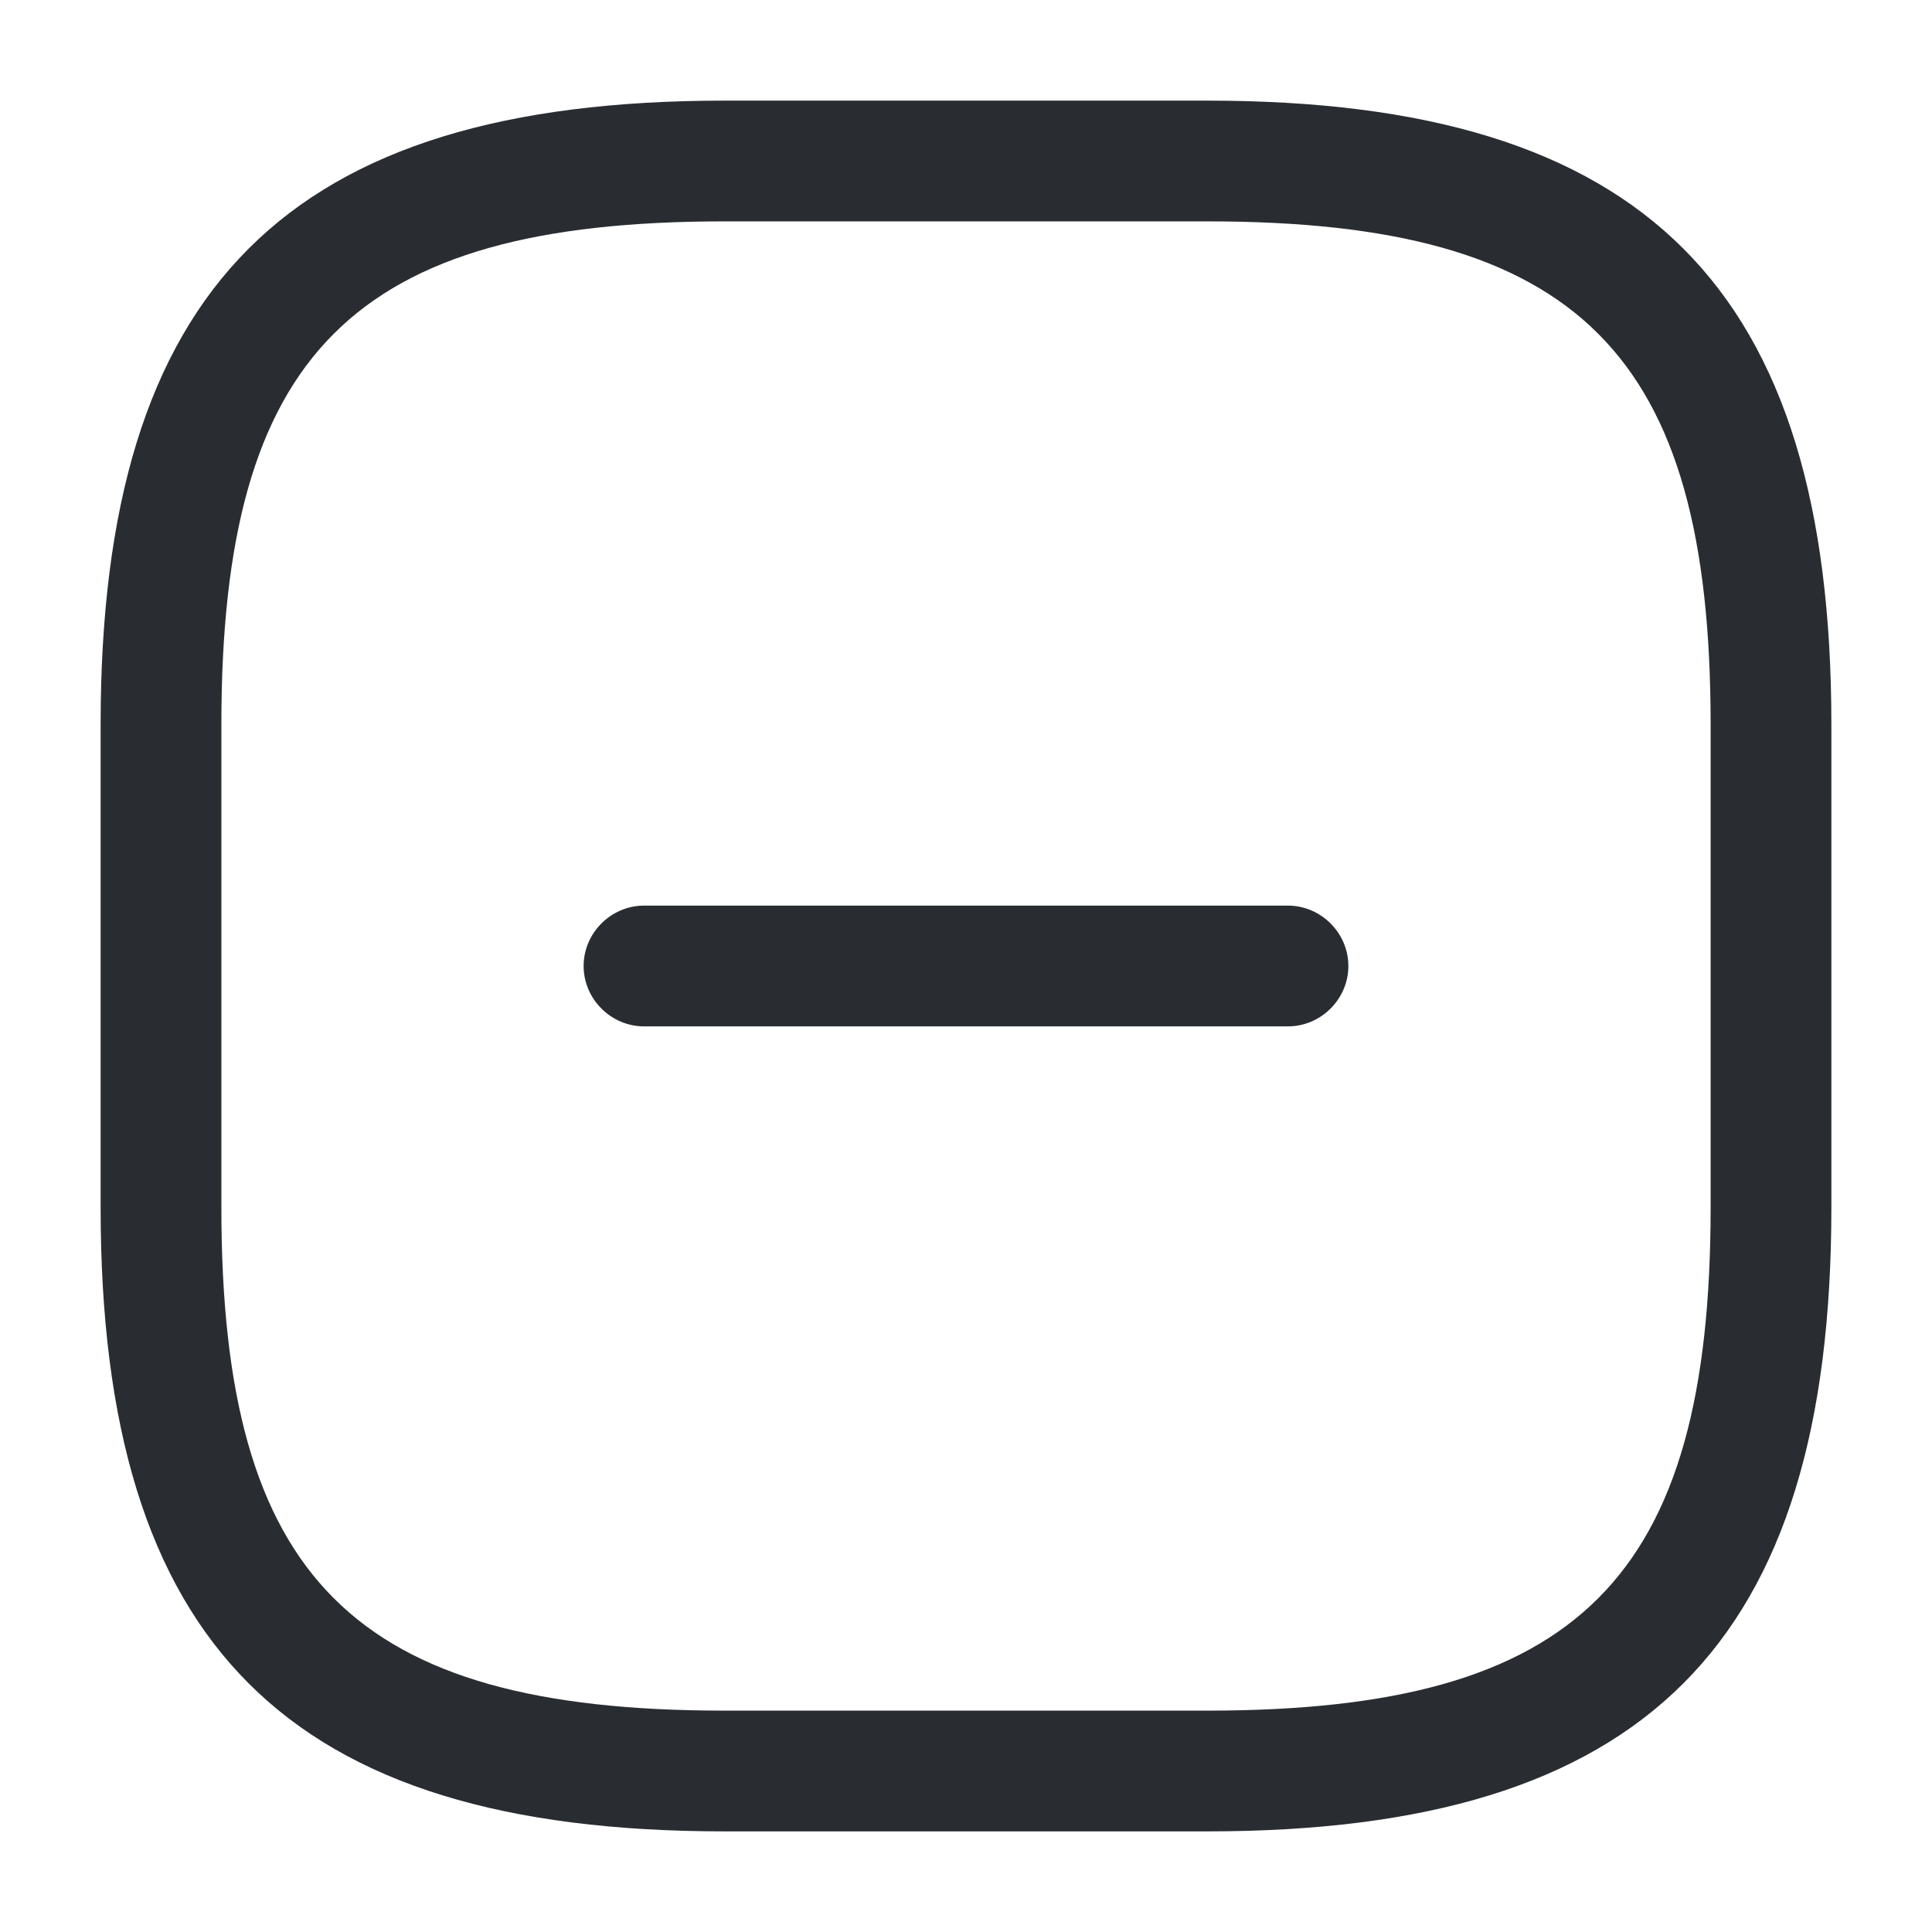
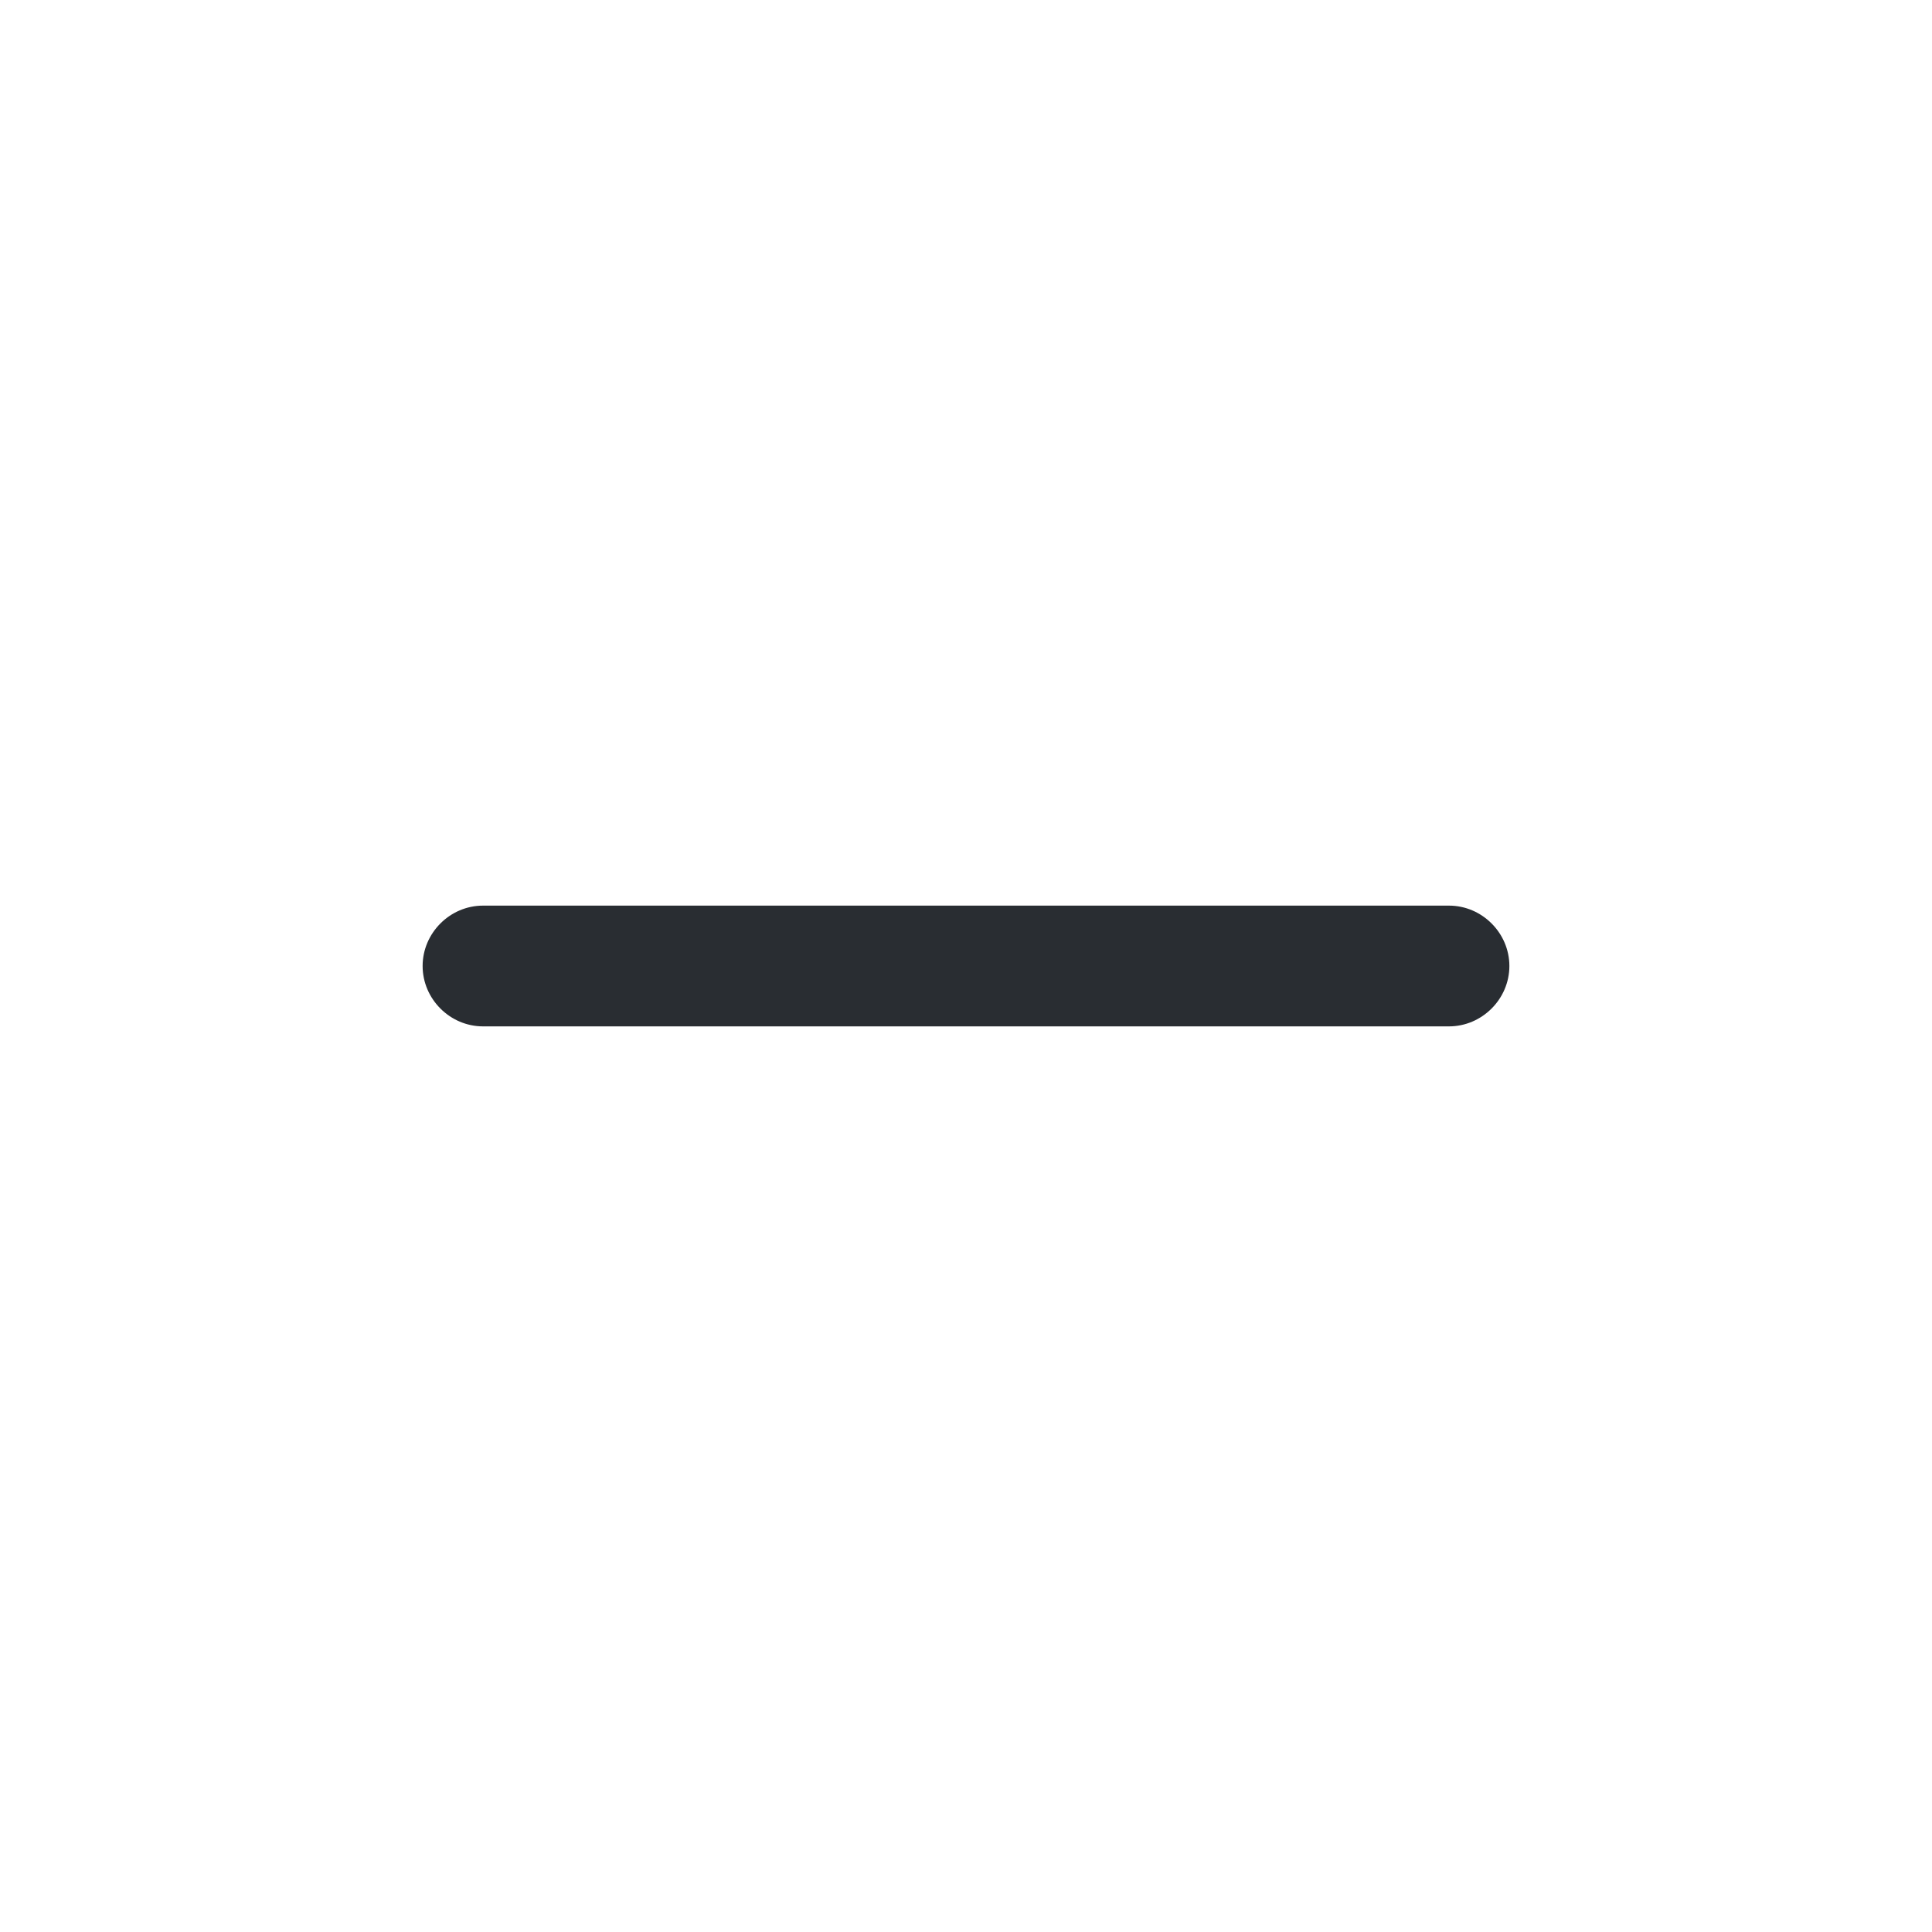
<svg xmlns="http://www.w3.org/2000/svg" width="24" height="24" viewBox="0 0 24 24" fill="none">
-   <path d="M16 12.75H8C7.59 12.75 7.25 12.41 7.25 12C7.25 11.59 7.59 11.25 8 11.25H16C16.41 11.25 16.75 11.59 16.75 12C16.75 12.41 16.41 12.75 16 12.75Z" fill="#292D32" />
-   <path d="M15 22.75H9C3.57 22.75 1.25 20.43 1.25 15V9C1.25 3.57 3.57 1.25 9 1.25H15C20.43 1.25 22.75 3.57 22.75 9V15C22.75 20.43 20.43 22.75 15 22.75ZM9 2.75C4.39 2.75 2.75 4.39 2.75 9V15C2.75 19.61 4.39 21.25 9 21.25H15C19.61 21.25 21.25 19.61 21.25 15V9C21.25 4.39 19.61 2.75 15 2.75H9Z" fill="#292D32" />
+   <path d="M18 12.75H6C5.59 12.75 5.25 12.41 5.25 12C5.25 11.59 5.59 11.25 6 11.25H18C18.41 11.25 18.75 11.59 18.75 12C18.75 12.41 18.41 12.75 18 12.75Z" fill="#292D32" />
</svg>
